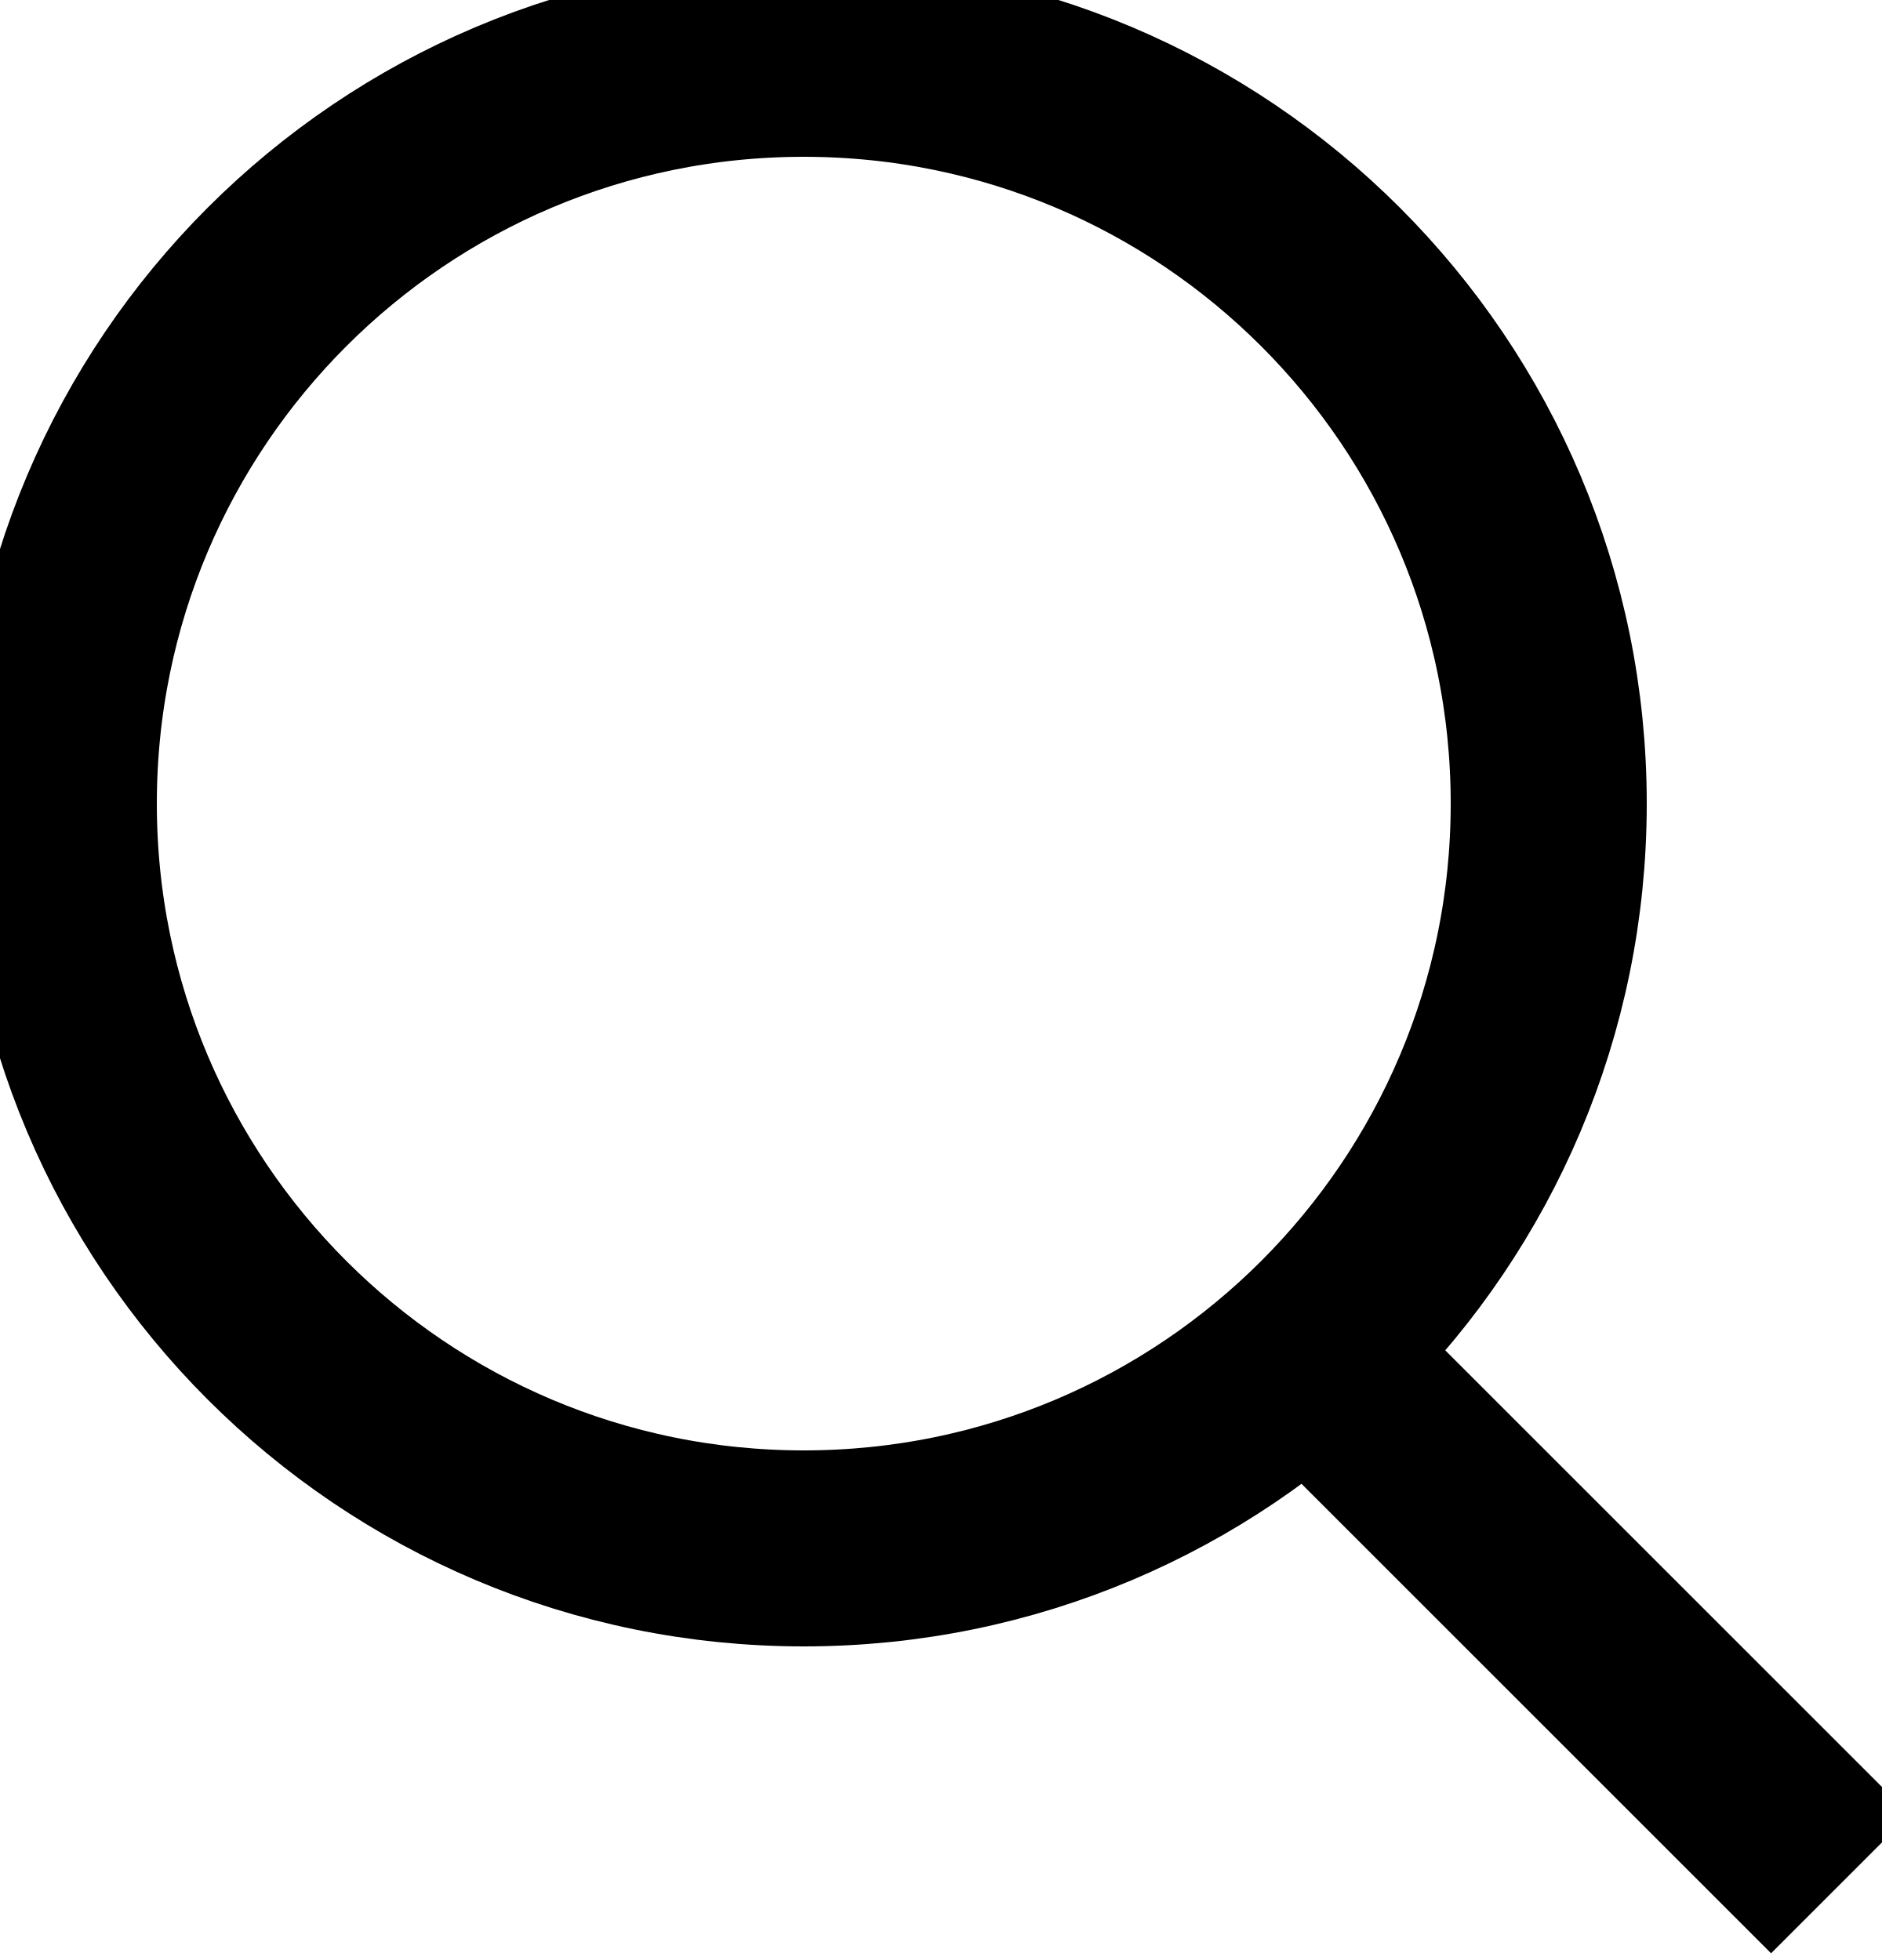
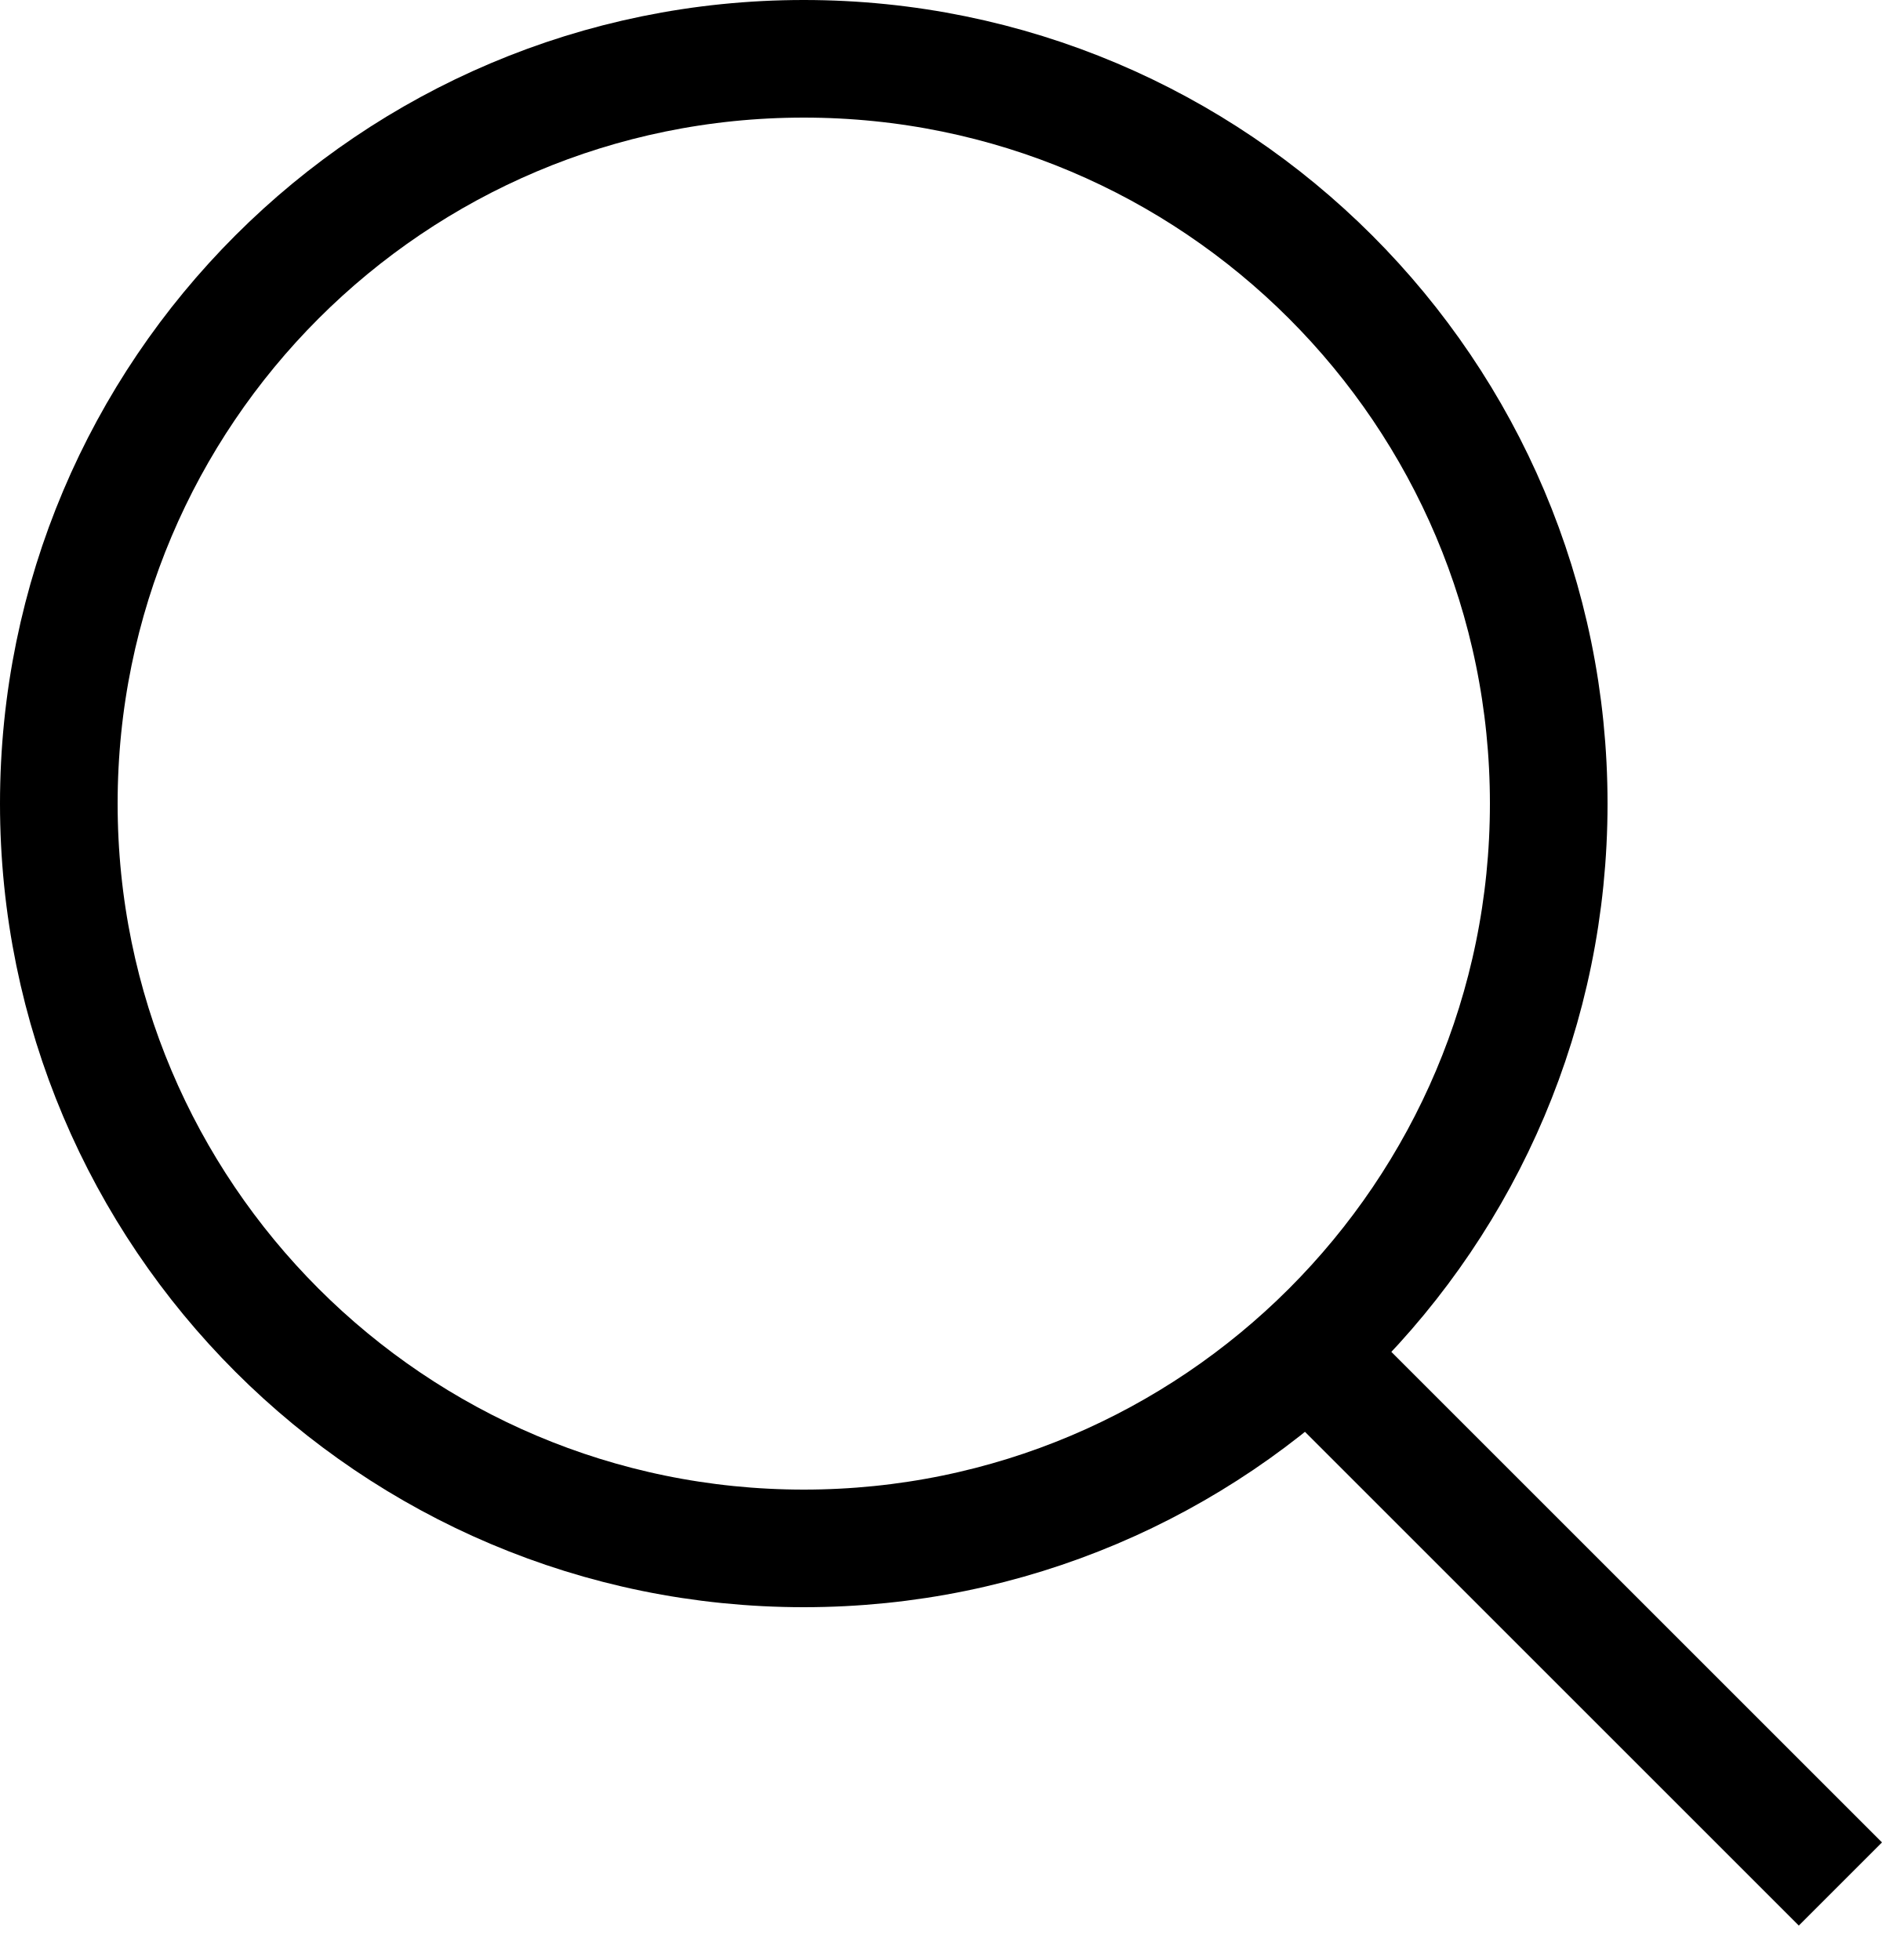
<svg xmlns="http://www.w3.org/2000/svg" width="48" height="50" viewBox="0 0 48 50" fill="none">
-   <circle cx="20.5" cy="20.5" r="19" stroke="currentColor" stroke-width="5" />
-   <line x1="46.939" y1="48.061" x2="33.939" y2="35.061" stroke="currentColor" stroke-width="5" />
+   <circle cx="20.5" cy="20.5" r="19" stroke="currentColor" stroke-width="3" />
+   <line x1="46.939" y1="48.061" x2="33.939" y2="35.061" stroke="currentColor" stroke-width="3" />
</svg>
